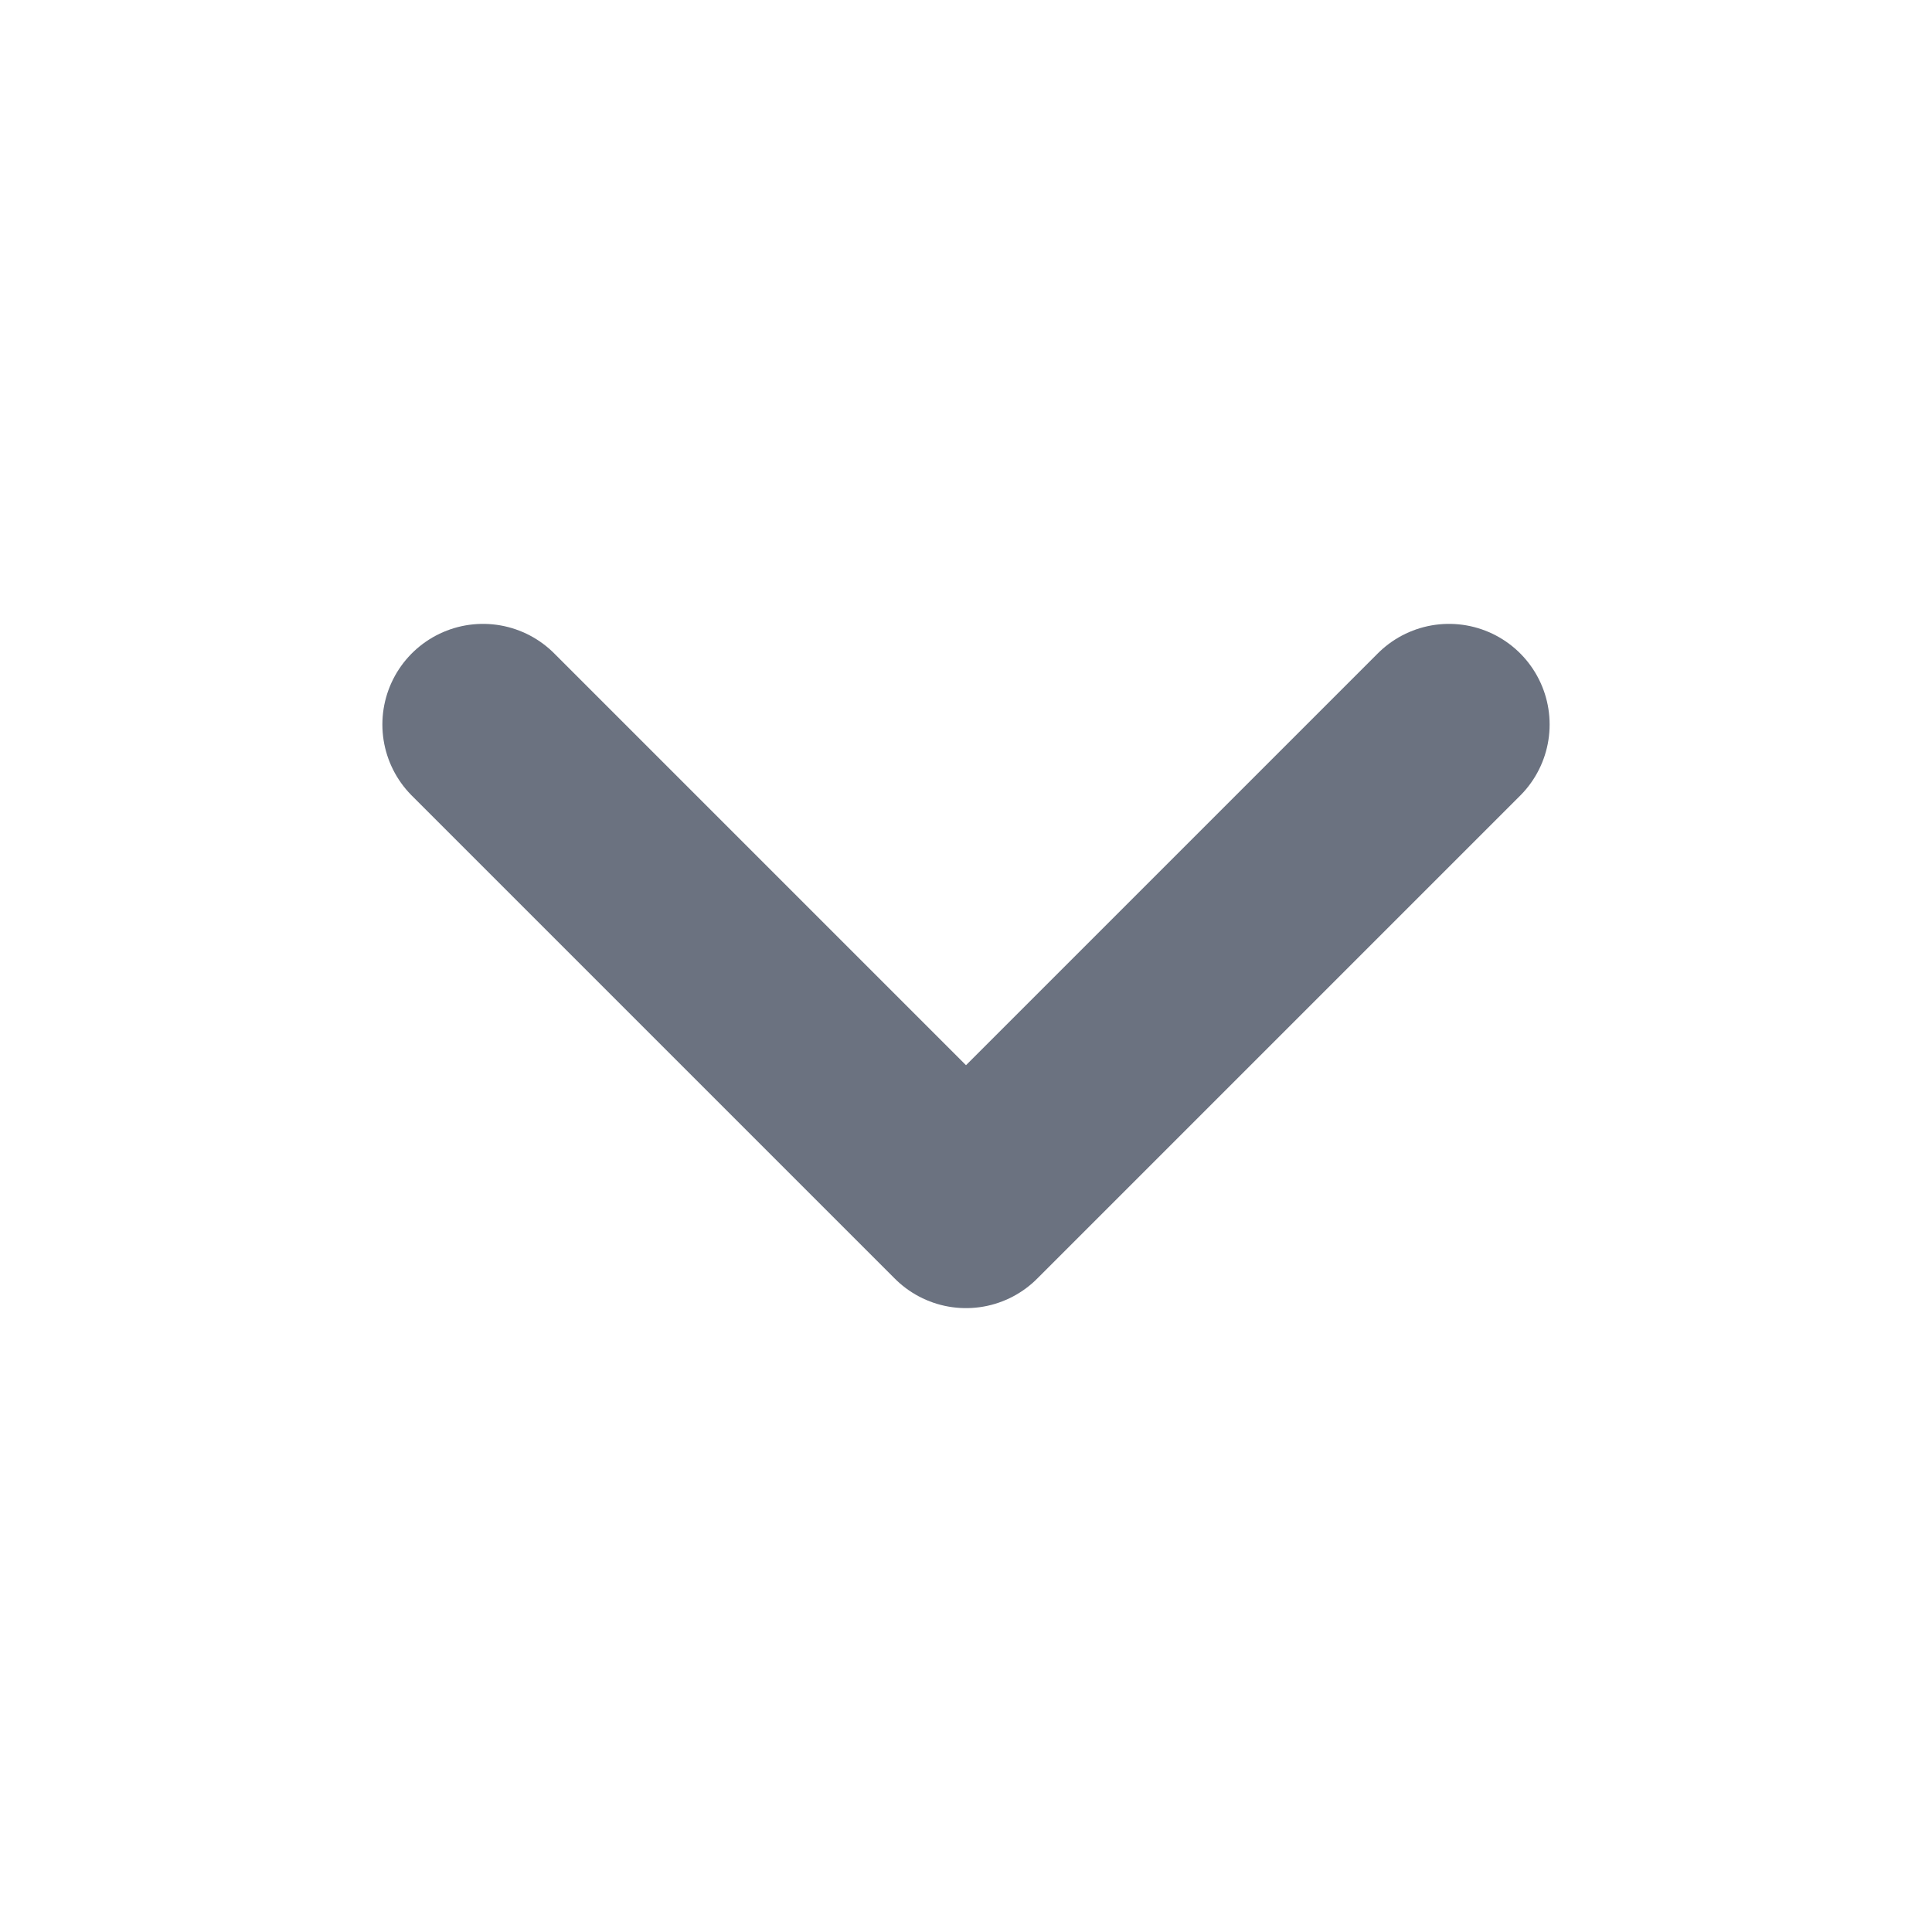
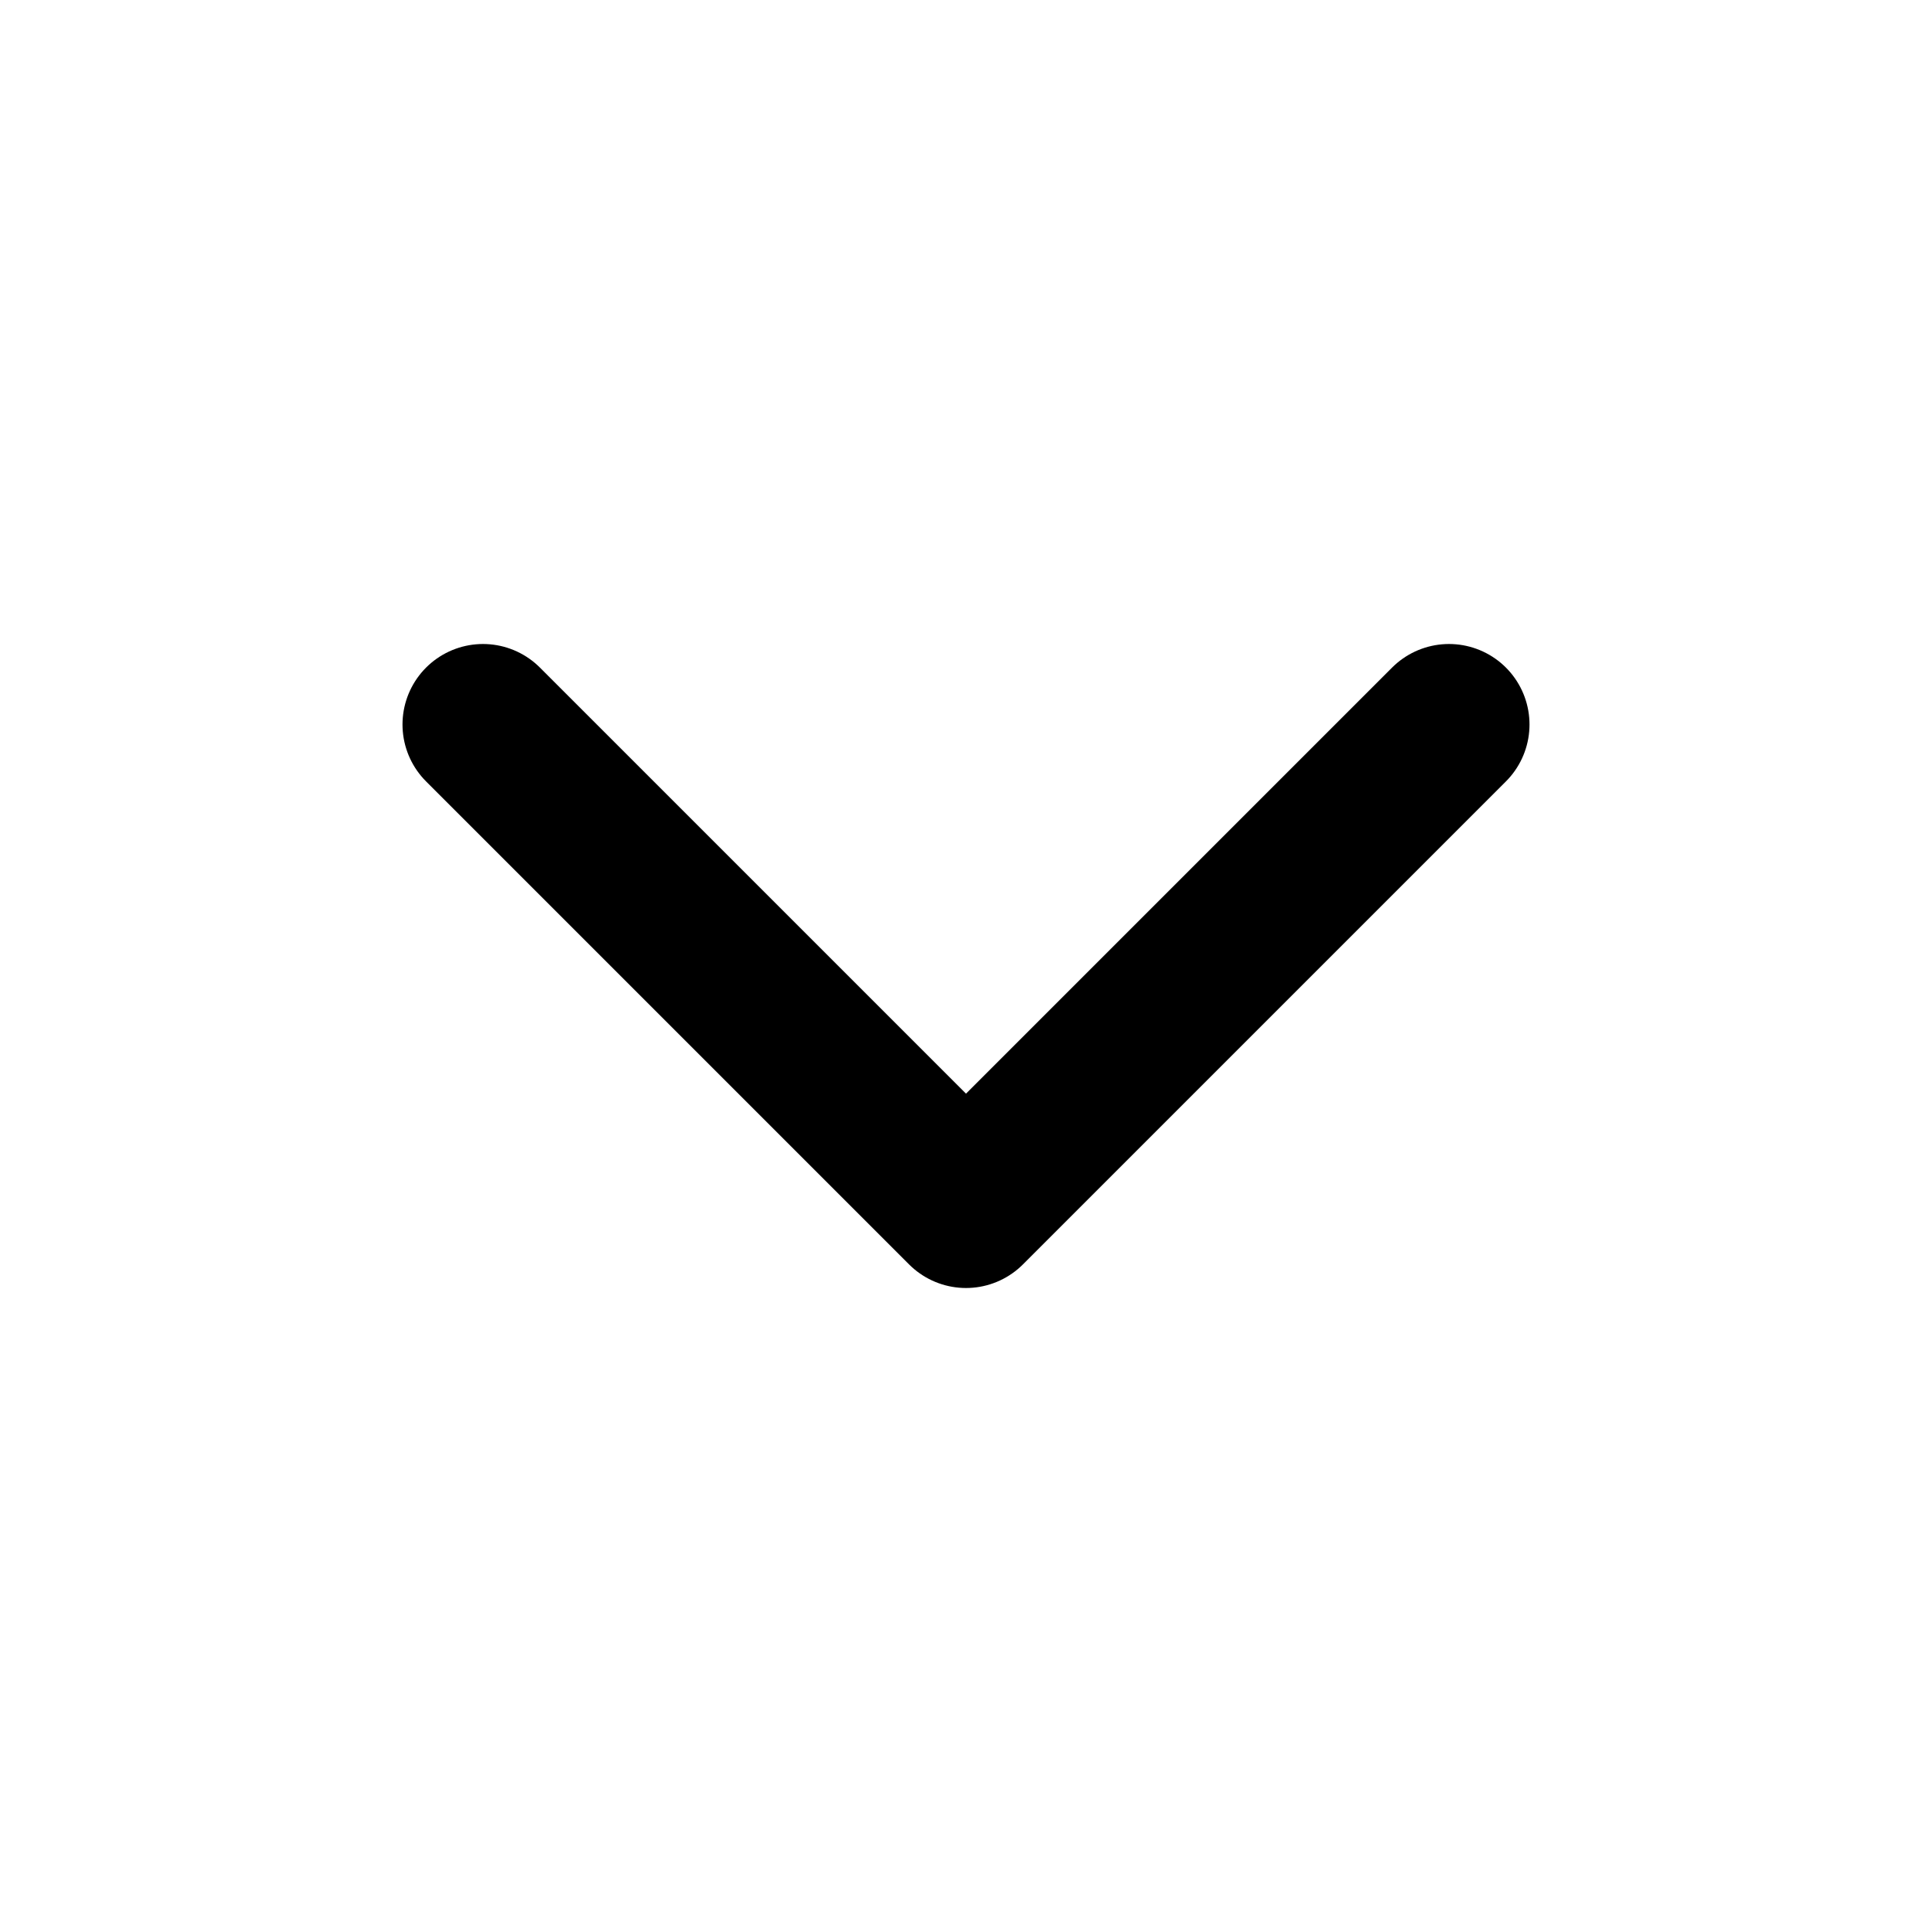
- <svg xmlns="http://www.w3.org/2000/svg" width="24" height="24" viewBox="0 0 24 24" fill="none" stroke="#6B7280" stroke-width="2.5" stroke-linecap="round" stroke-linejoin="round">
+ <svg xmlns="http://www.w3.org/2000/svg" width="24" height="24" viewBox="0 0 24 24" fill="none" stroke="currentColor" stroke-width="2" stroke-linecap="round" stroke-linejoin="round">
  <path d="m6 9 6 6 6-6" />
</svg>
